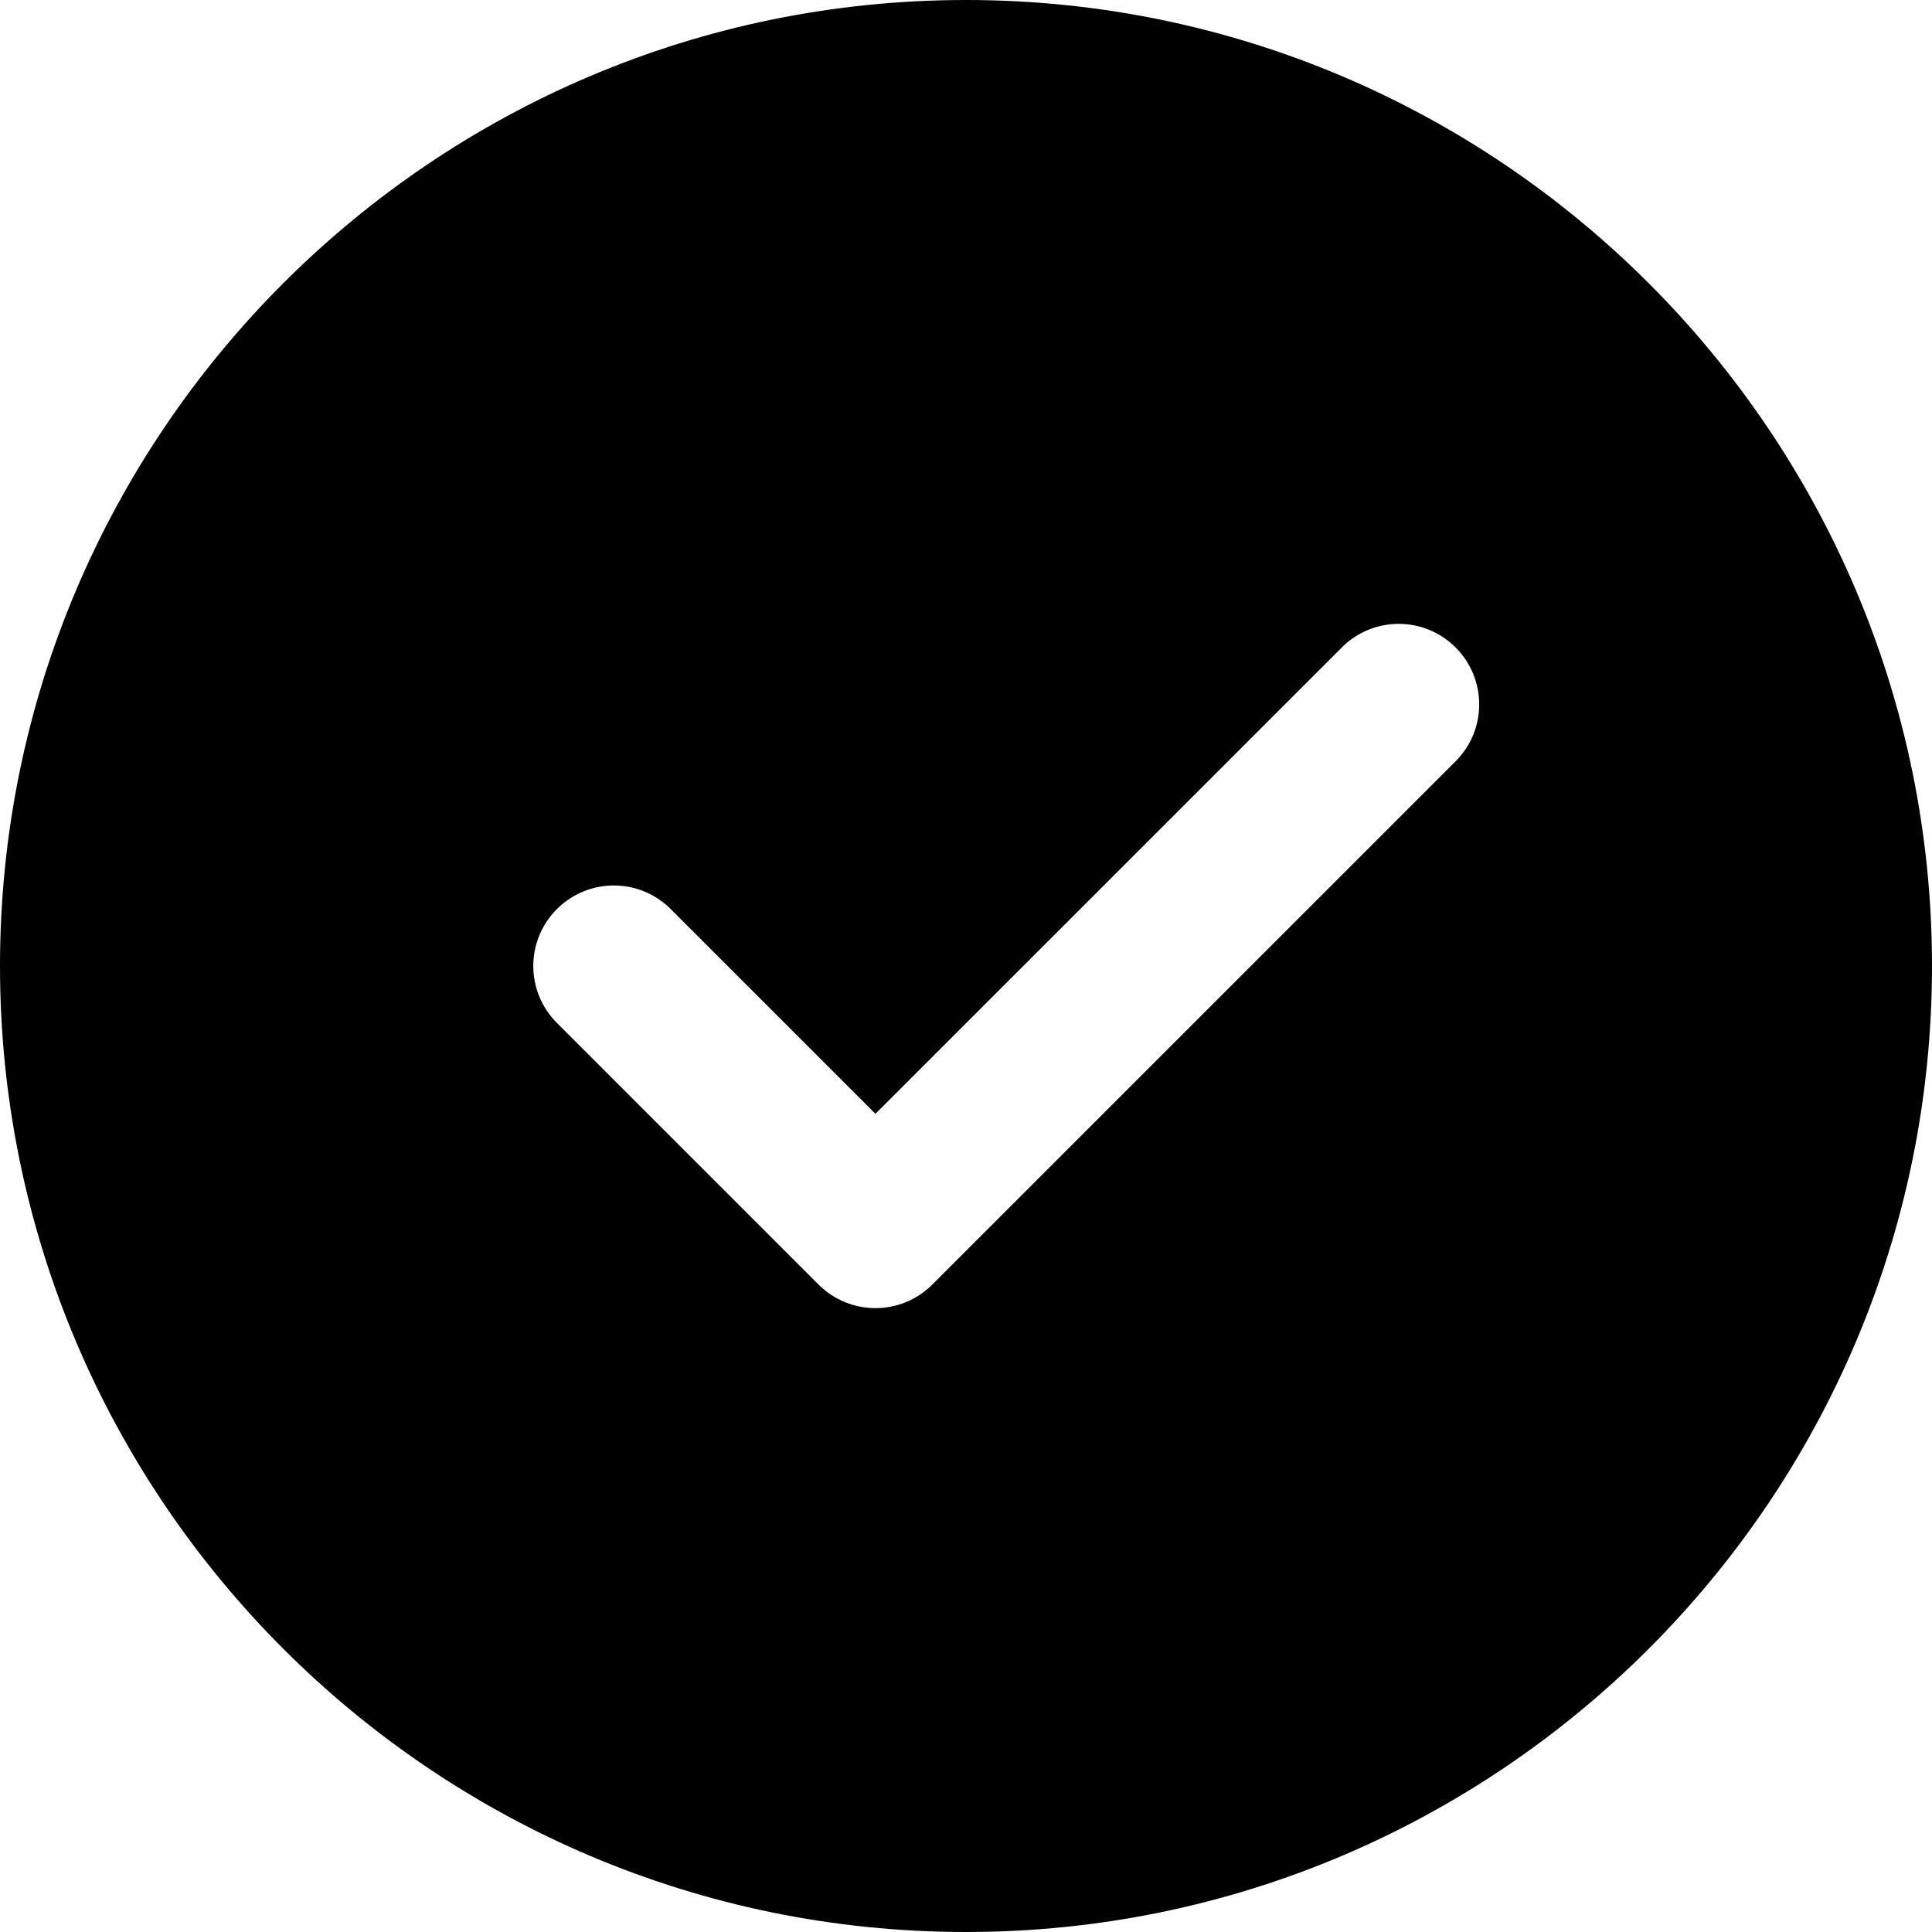
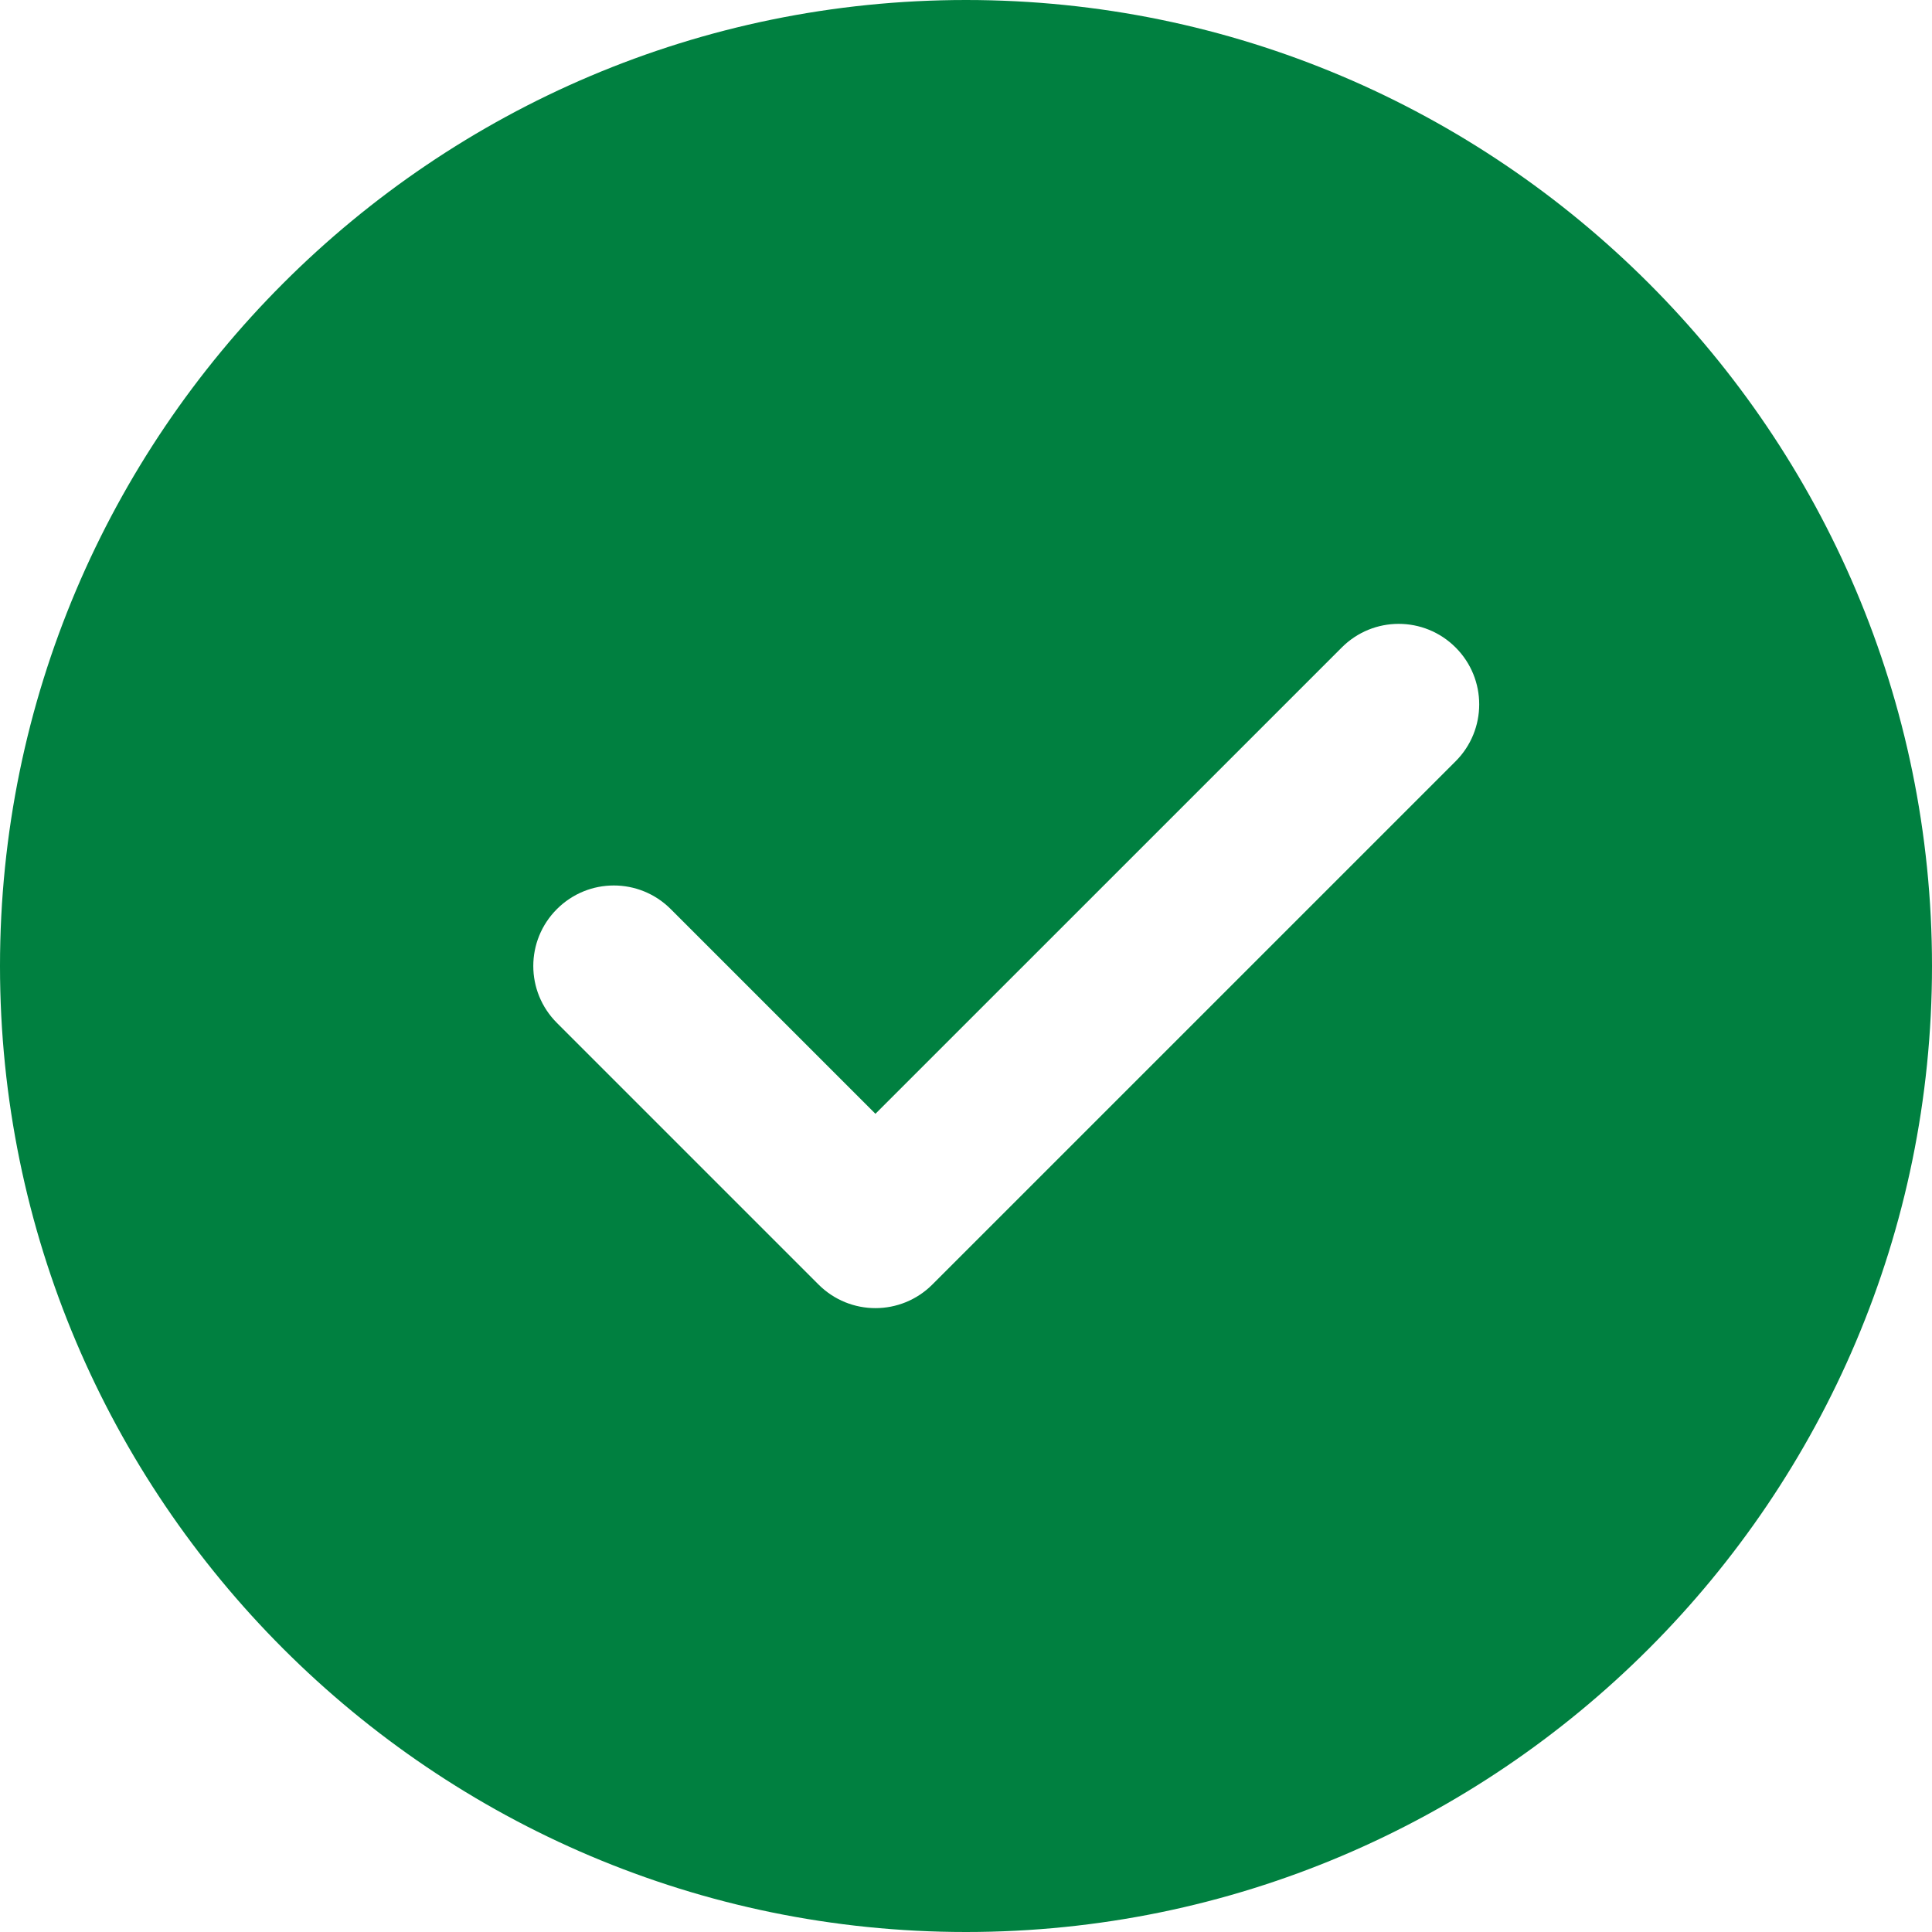
- <svg xmlns="http://www.w3.org/2000/svg" height="512pt" viewBox="0 0 512 512" width="512pt">
+ <svg xmlns="http://www.w3.org/2000/svg" fill="hsl(150,100%,25%)" height="512pt" viewBox="0 0 512 512" width="512pt">
  <path d="m256 0c-141.164 0-256 114.836-256 256s114.836 256 256 256 256-114.836 256-256-114.836-256-256-256zm129.75 201.75-138.668 138.664c-4.16 4.16-9.621 6.254-15.082 6.254s-10.922-2.094-15.082-6.254l-69.332-69.332c-8.344-8.34-8.344-21.824 0-30.164 8.34-8.344 21.82-8.344 30.164 0l54.25 54.25 123.586-123.582c8.34-8.344 21.82-8.344 30.164 0 8.34 8.34 8.34 21.82 0 30.164zm0 0" />
</svg>
